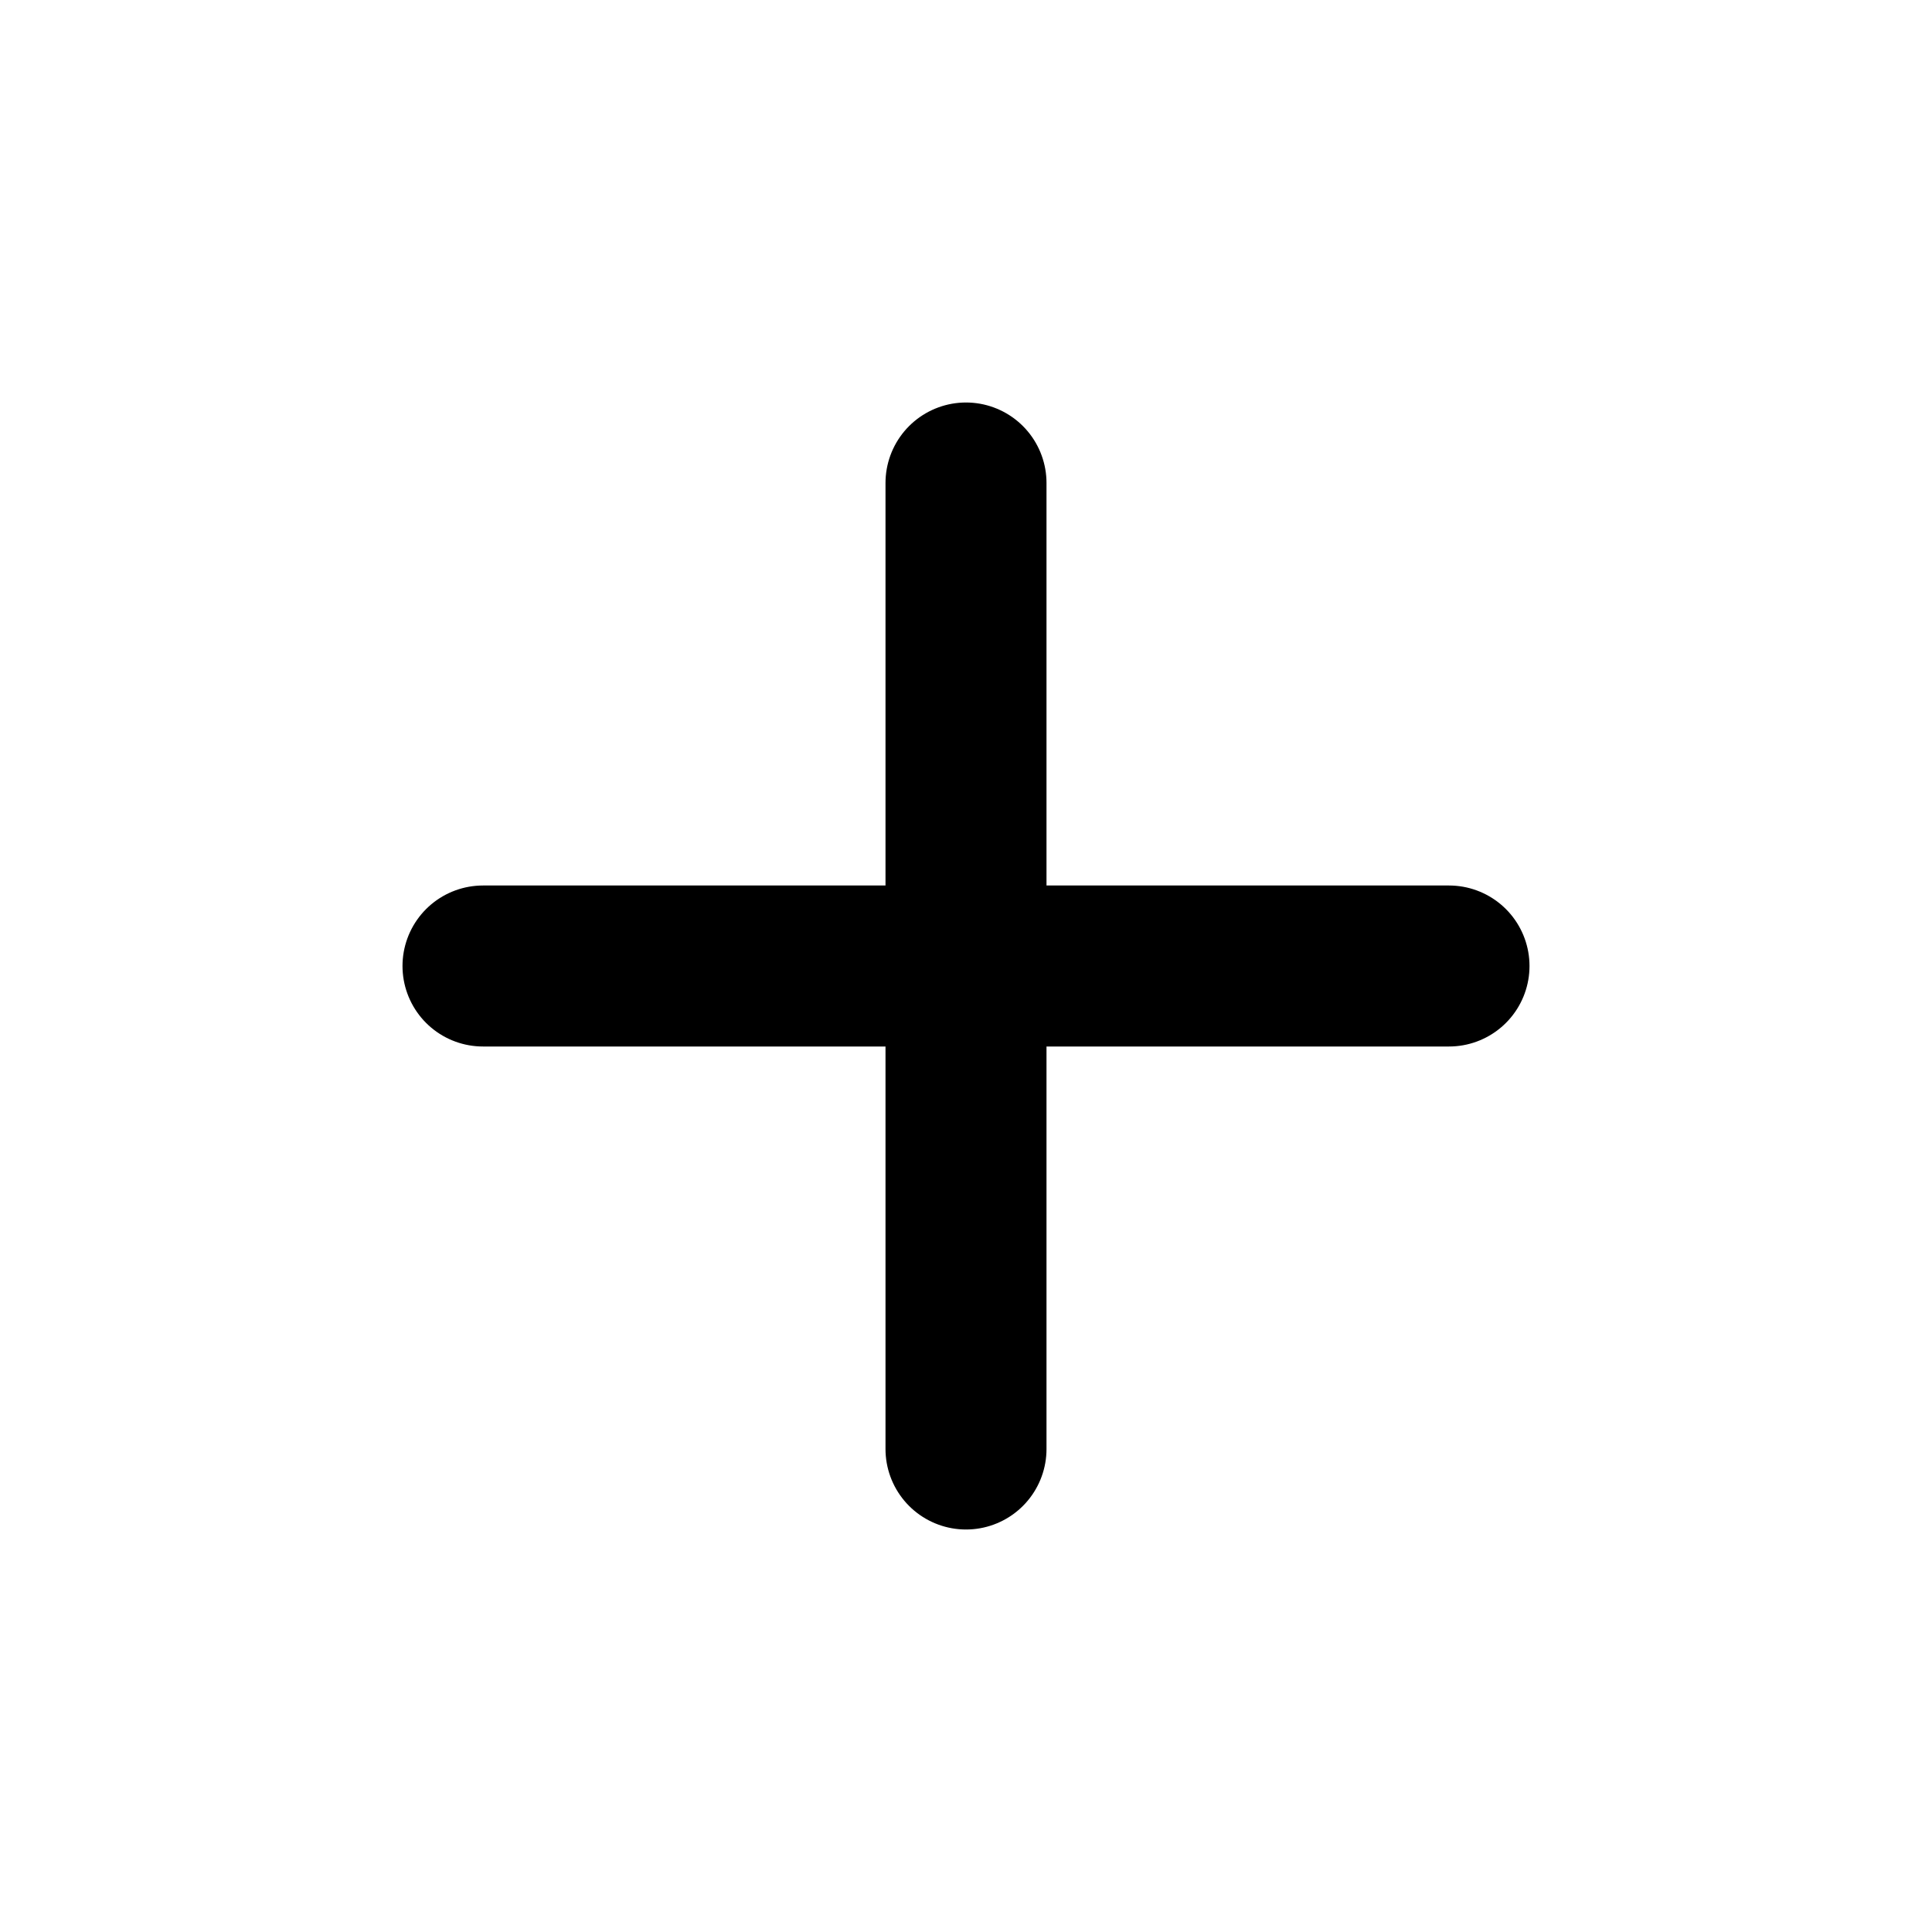
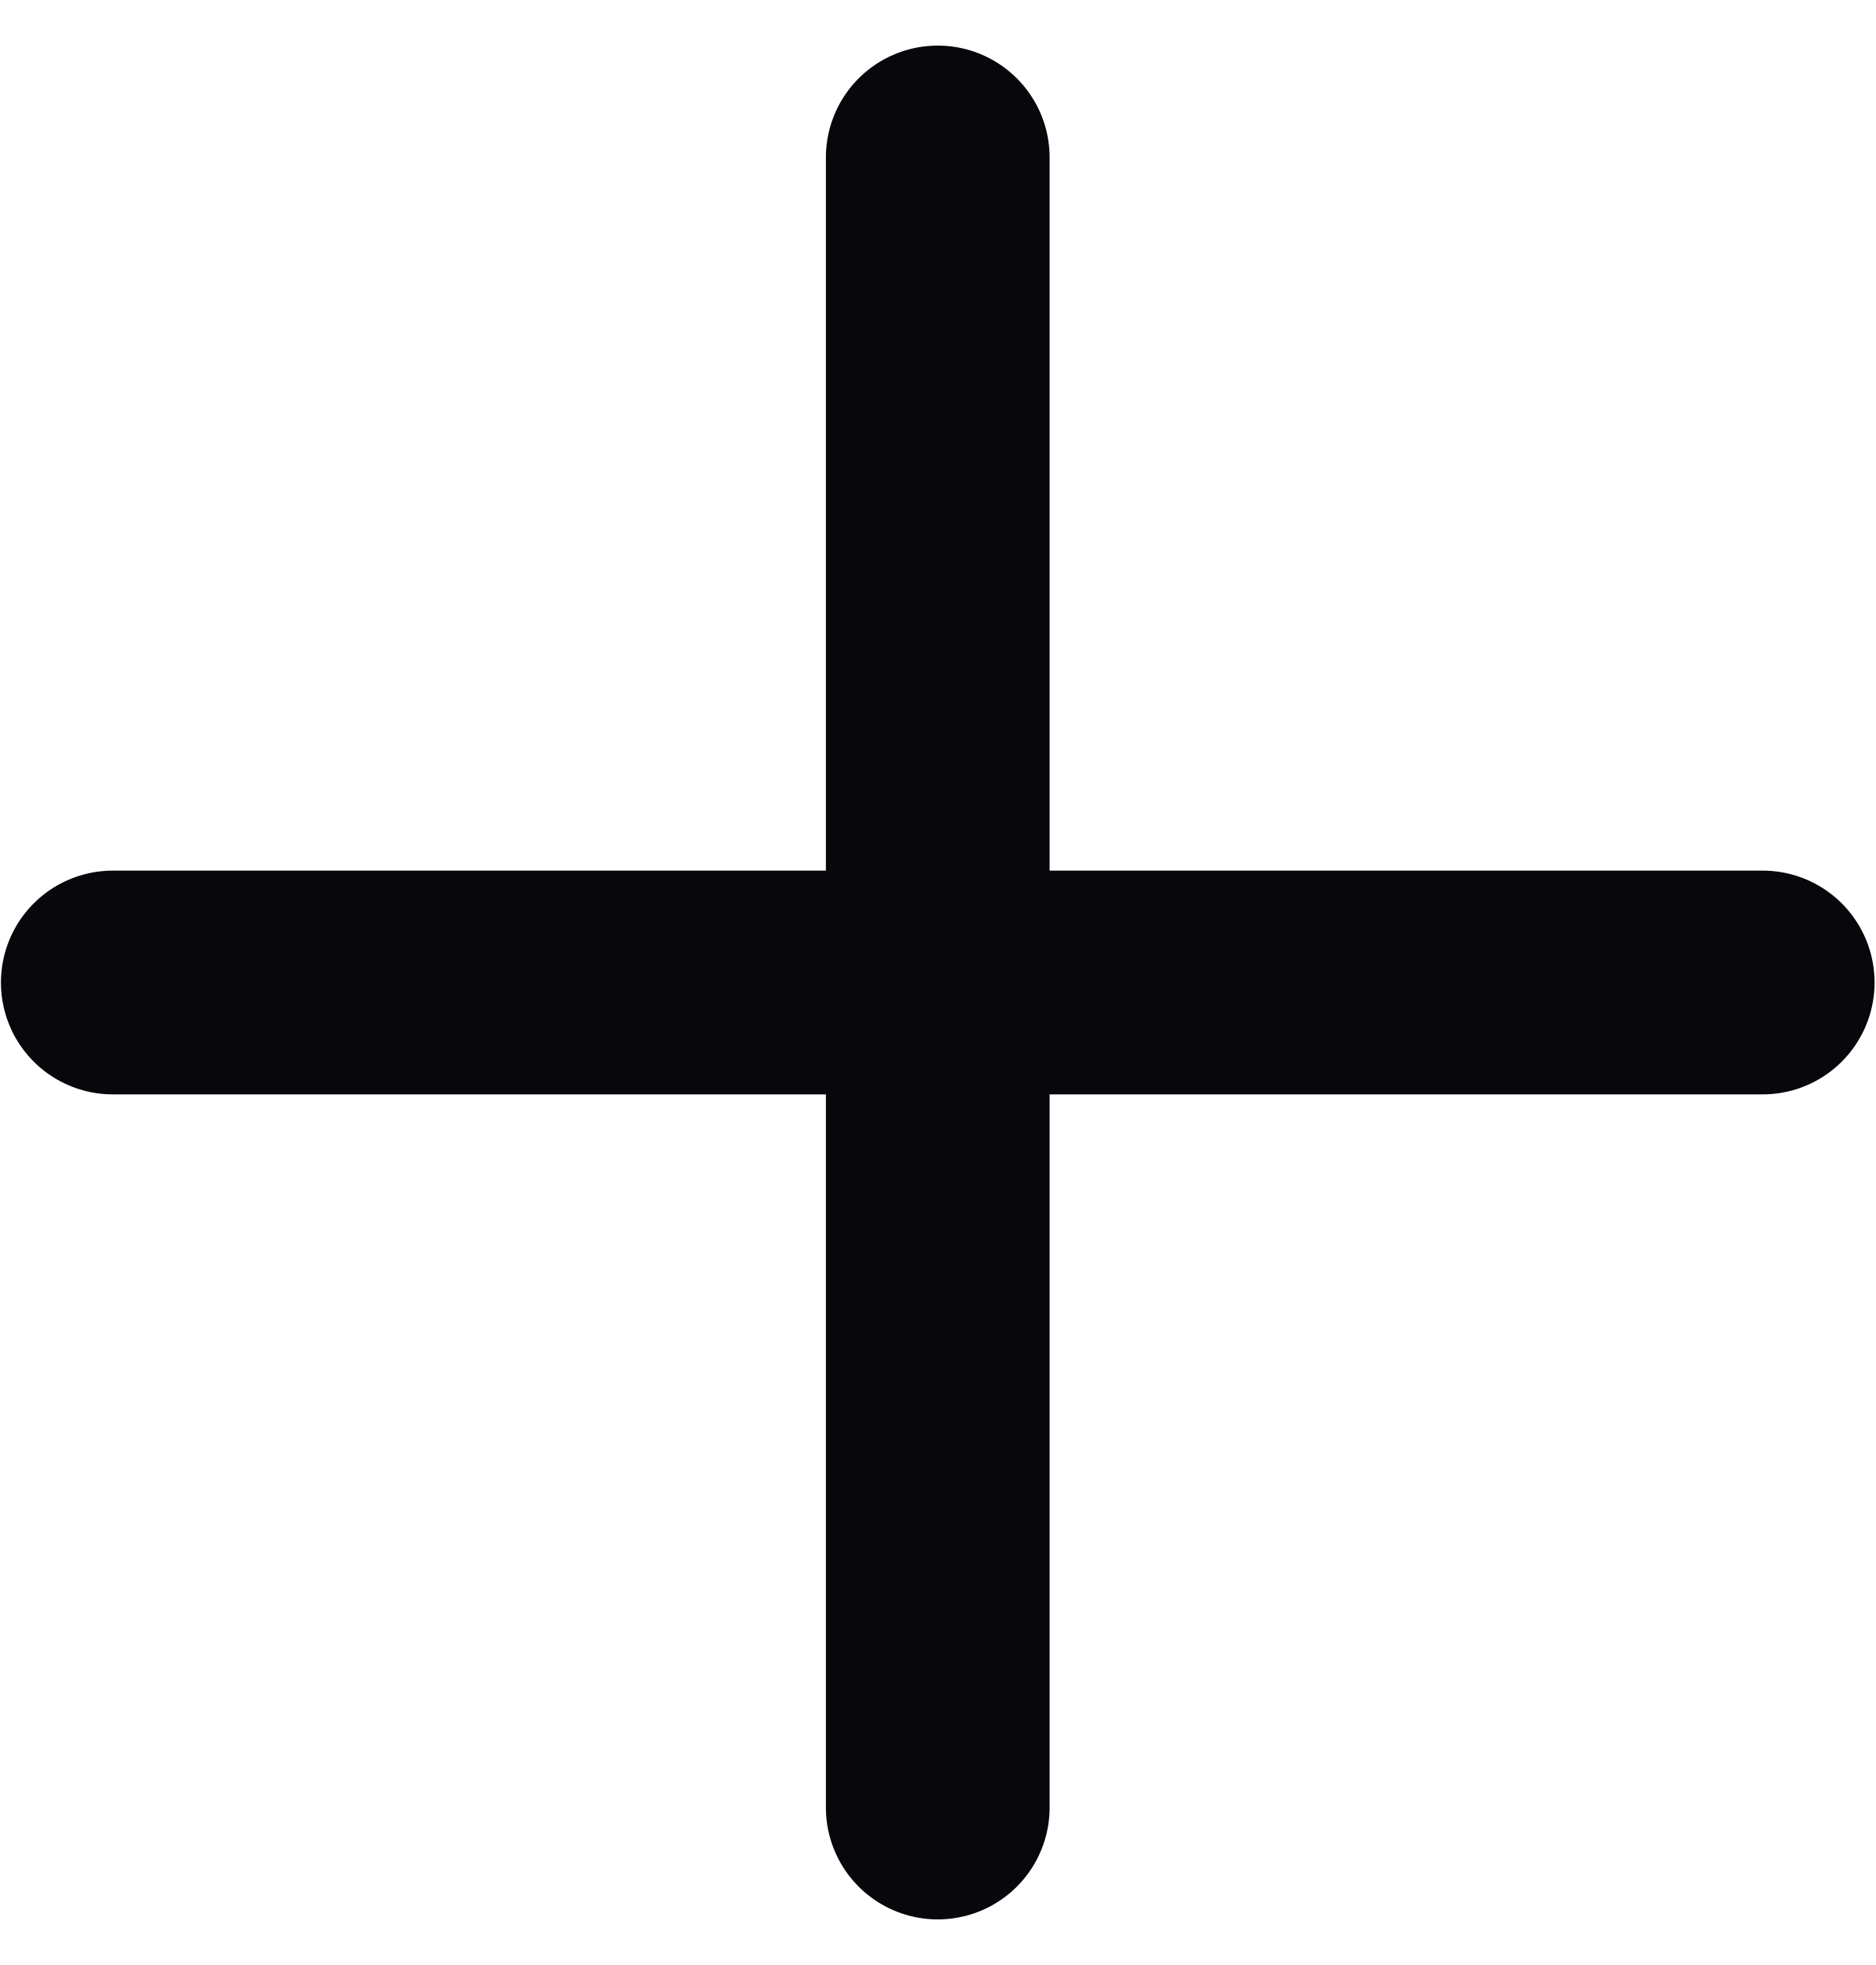
- <svg xmlns="http://www.w3.org/2000/svg" width="800px" height="800px" viewBox="0 0 24 24" fill="none">
-   <path d="M6 12H18M12 6V18" stroke="#000000" stroke-width="2" stroke-linecap="round" stroke-linejoin="round" />
+ <svg xmlns="http://www.w3.org/2000/svg" width="21" height="22" viewBox="0 0 21 22" fill="none">
+   <path d="M1.263 11H19.737" stroke="#07070C" stroke-width="2.505" stroke-linecap="round" />
+   <path d="M10.5 1.763L10.5 20.237" stroke="#07070C" stroke-width="2.505" stroke-linecap="round" />
</svg>
